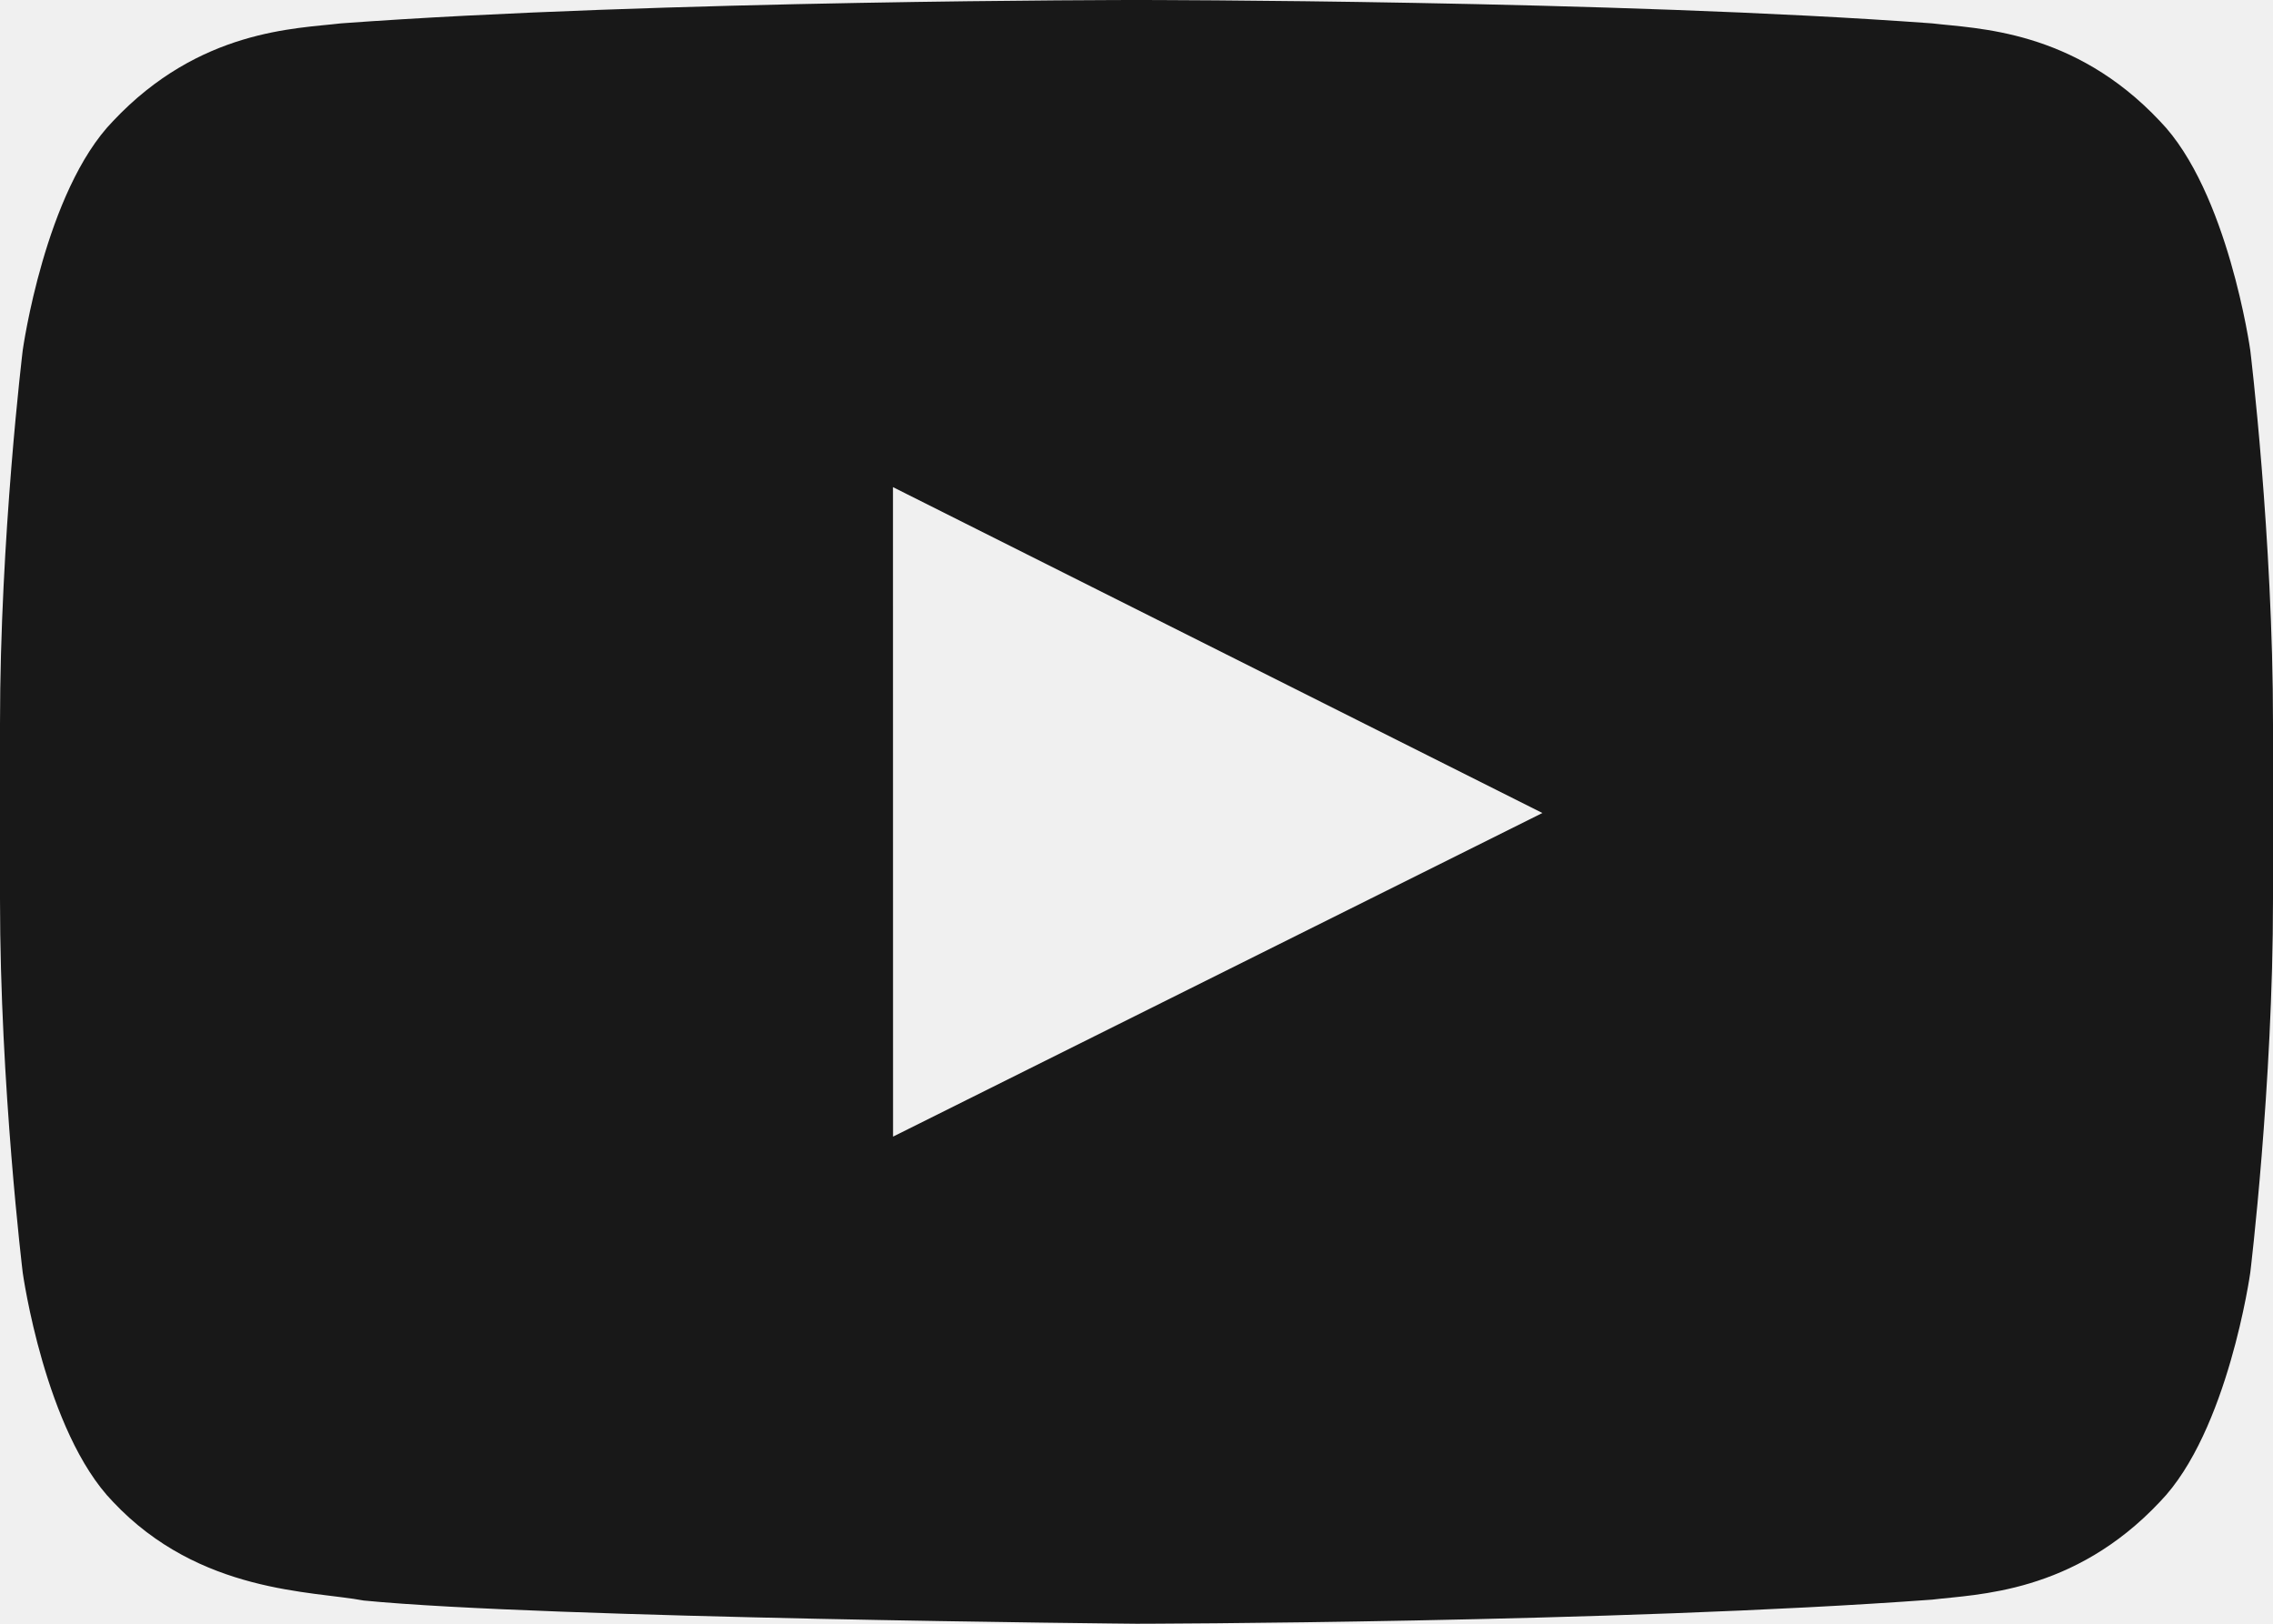
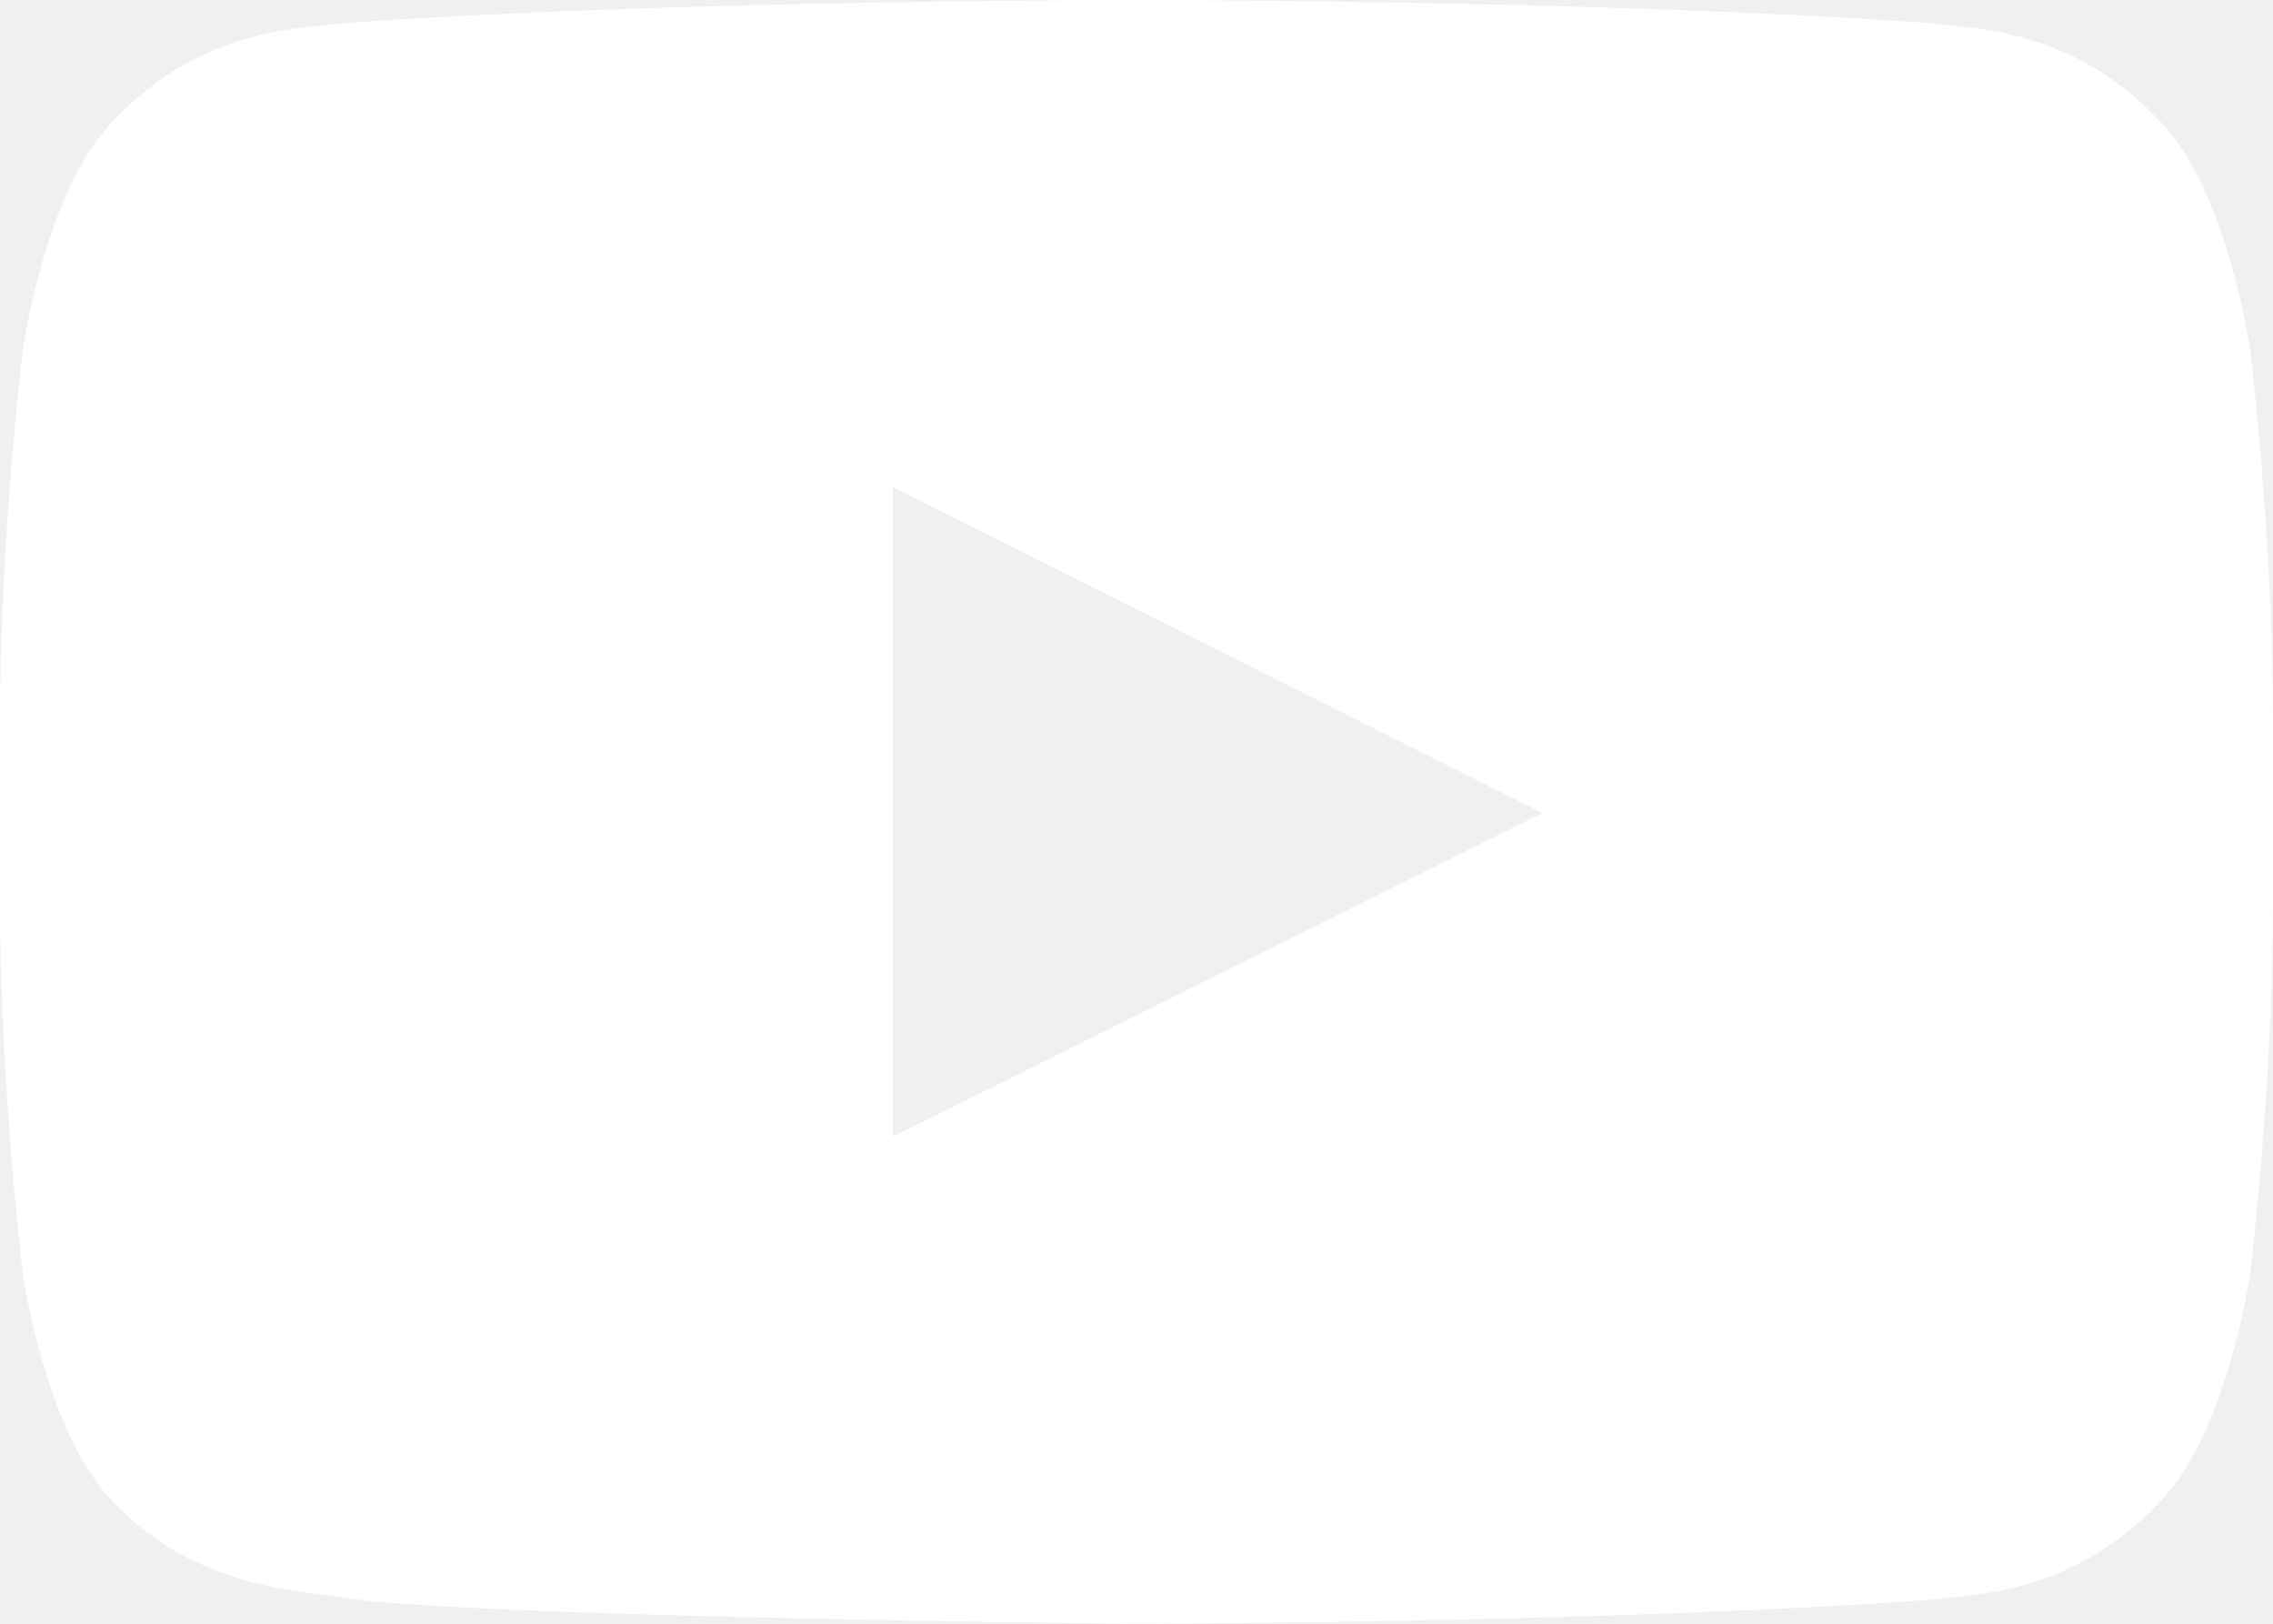
<svg xmlns="http://www.w3.org/2000/svg" height="20" viewBox="0 0 28 20" width="28">
-   <path d="m489.001 1227-.001-8 8 4.014zm16.719-9.686s-.274-1.959-1.113-2.822c-1.065-1.133-2.258-1.138-2.805-1.204-3.918-.288-9.796-.288-9.796-.288h-.012s-5.877 0-9.796.288c-.548.066-1.74.071-2.806 1.204-.839.863-1.112 2.822-1.112 2.822s-.28 2.302-.28 4.602v2.158c0 2.301.28 4.602.28 4.602s.273 1.959 1.112 2.822c1.066 1.133 2.465 1.097 3.088 1.216 2.24.219 9.52.286 9.52.286s5.883-.009 9.802-.297c.547-.067 1.74-.072 2.805-1.205.839-.863 1.113-2.822 1.113-2.822s.28-2.301.28-4.602v-2.158c0-2.301-.28-4.602-.28-4.602z" fill="#181818" transform="translate(-478 -1213)" />
+   <path d="m489.001 1227-.001-8 8 4.014zm16.719-9.686s-.274-1.959-1.113-2.822c-1.065-1.133-2.258-1.138-2.805-1.204-3.918-.288-9.796-.288-9.796-.288h-.012s-5.877 0-9.796.288c-.548.066-1.74.071-2.806 1.204-.839.863-1.112 2.822-1.112 2.822s-.28 2.302-.28 4.602v2.158c0 2.301.28 4.602.28 4.602s.273 1.959 1.112 2.822c1.066 1.133 2.465 1.097 3.088 1.216 2.24.219 9.52.286 9.52.286s5.883-.009 9.802-.297c.547-.067 1.74-.072 2.805-1.205.839-.863 1.113-2.822 1.113-2.822s.28-2.301.28-4.602v-2.158c0-2.301-.28-4.602-.28-4.602z" fill="#fff" transform="translate(-478 -1213)" />
</svg>
